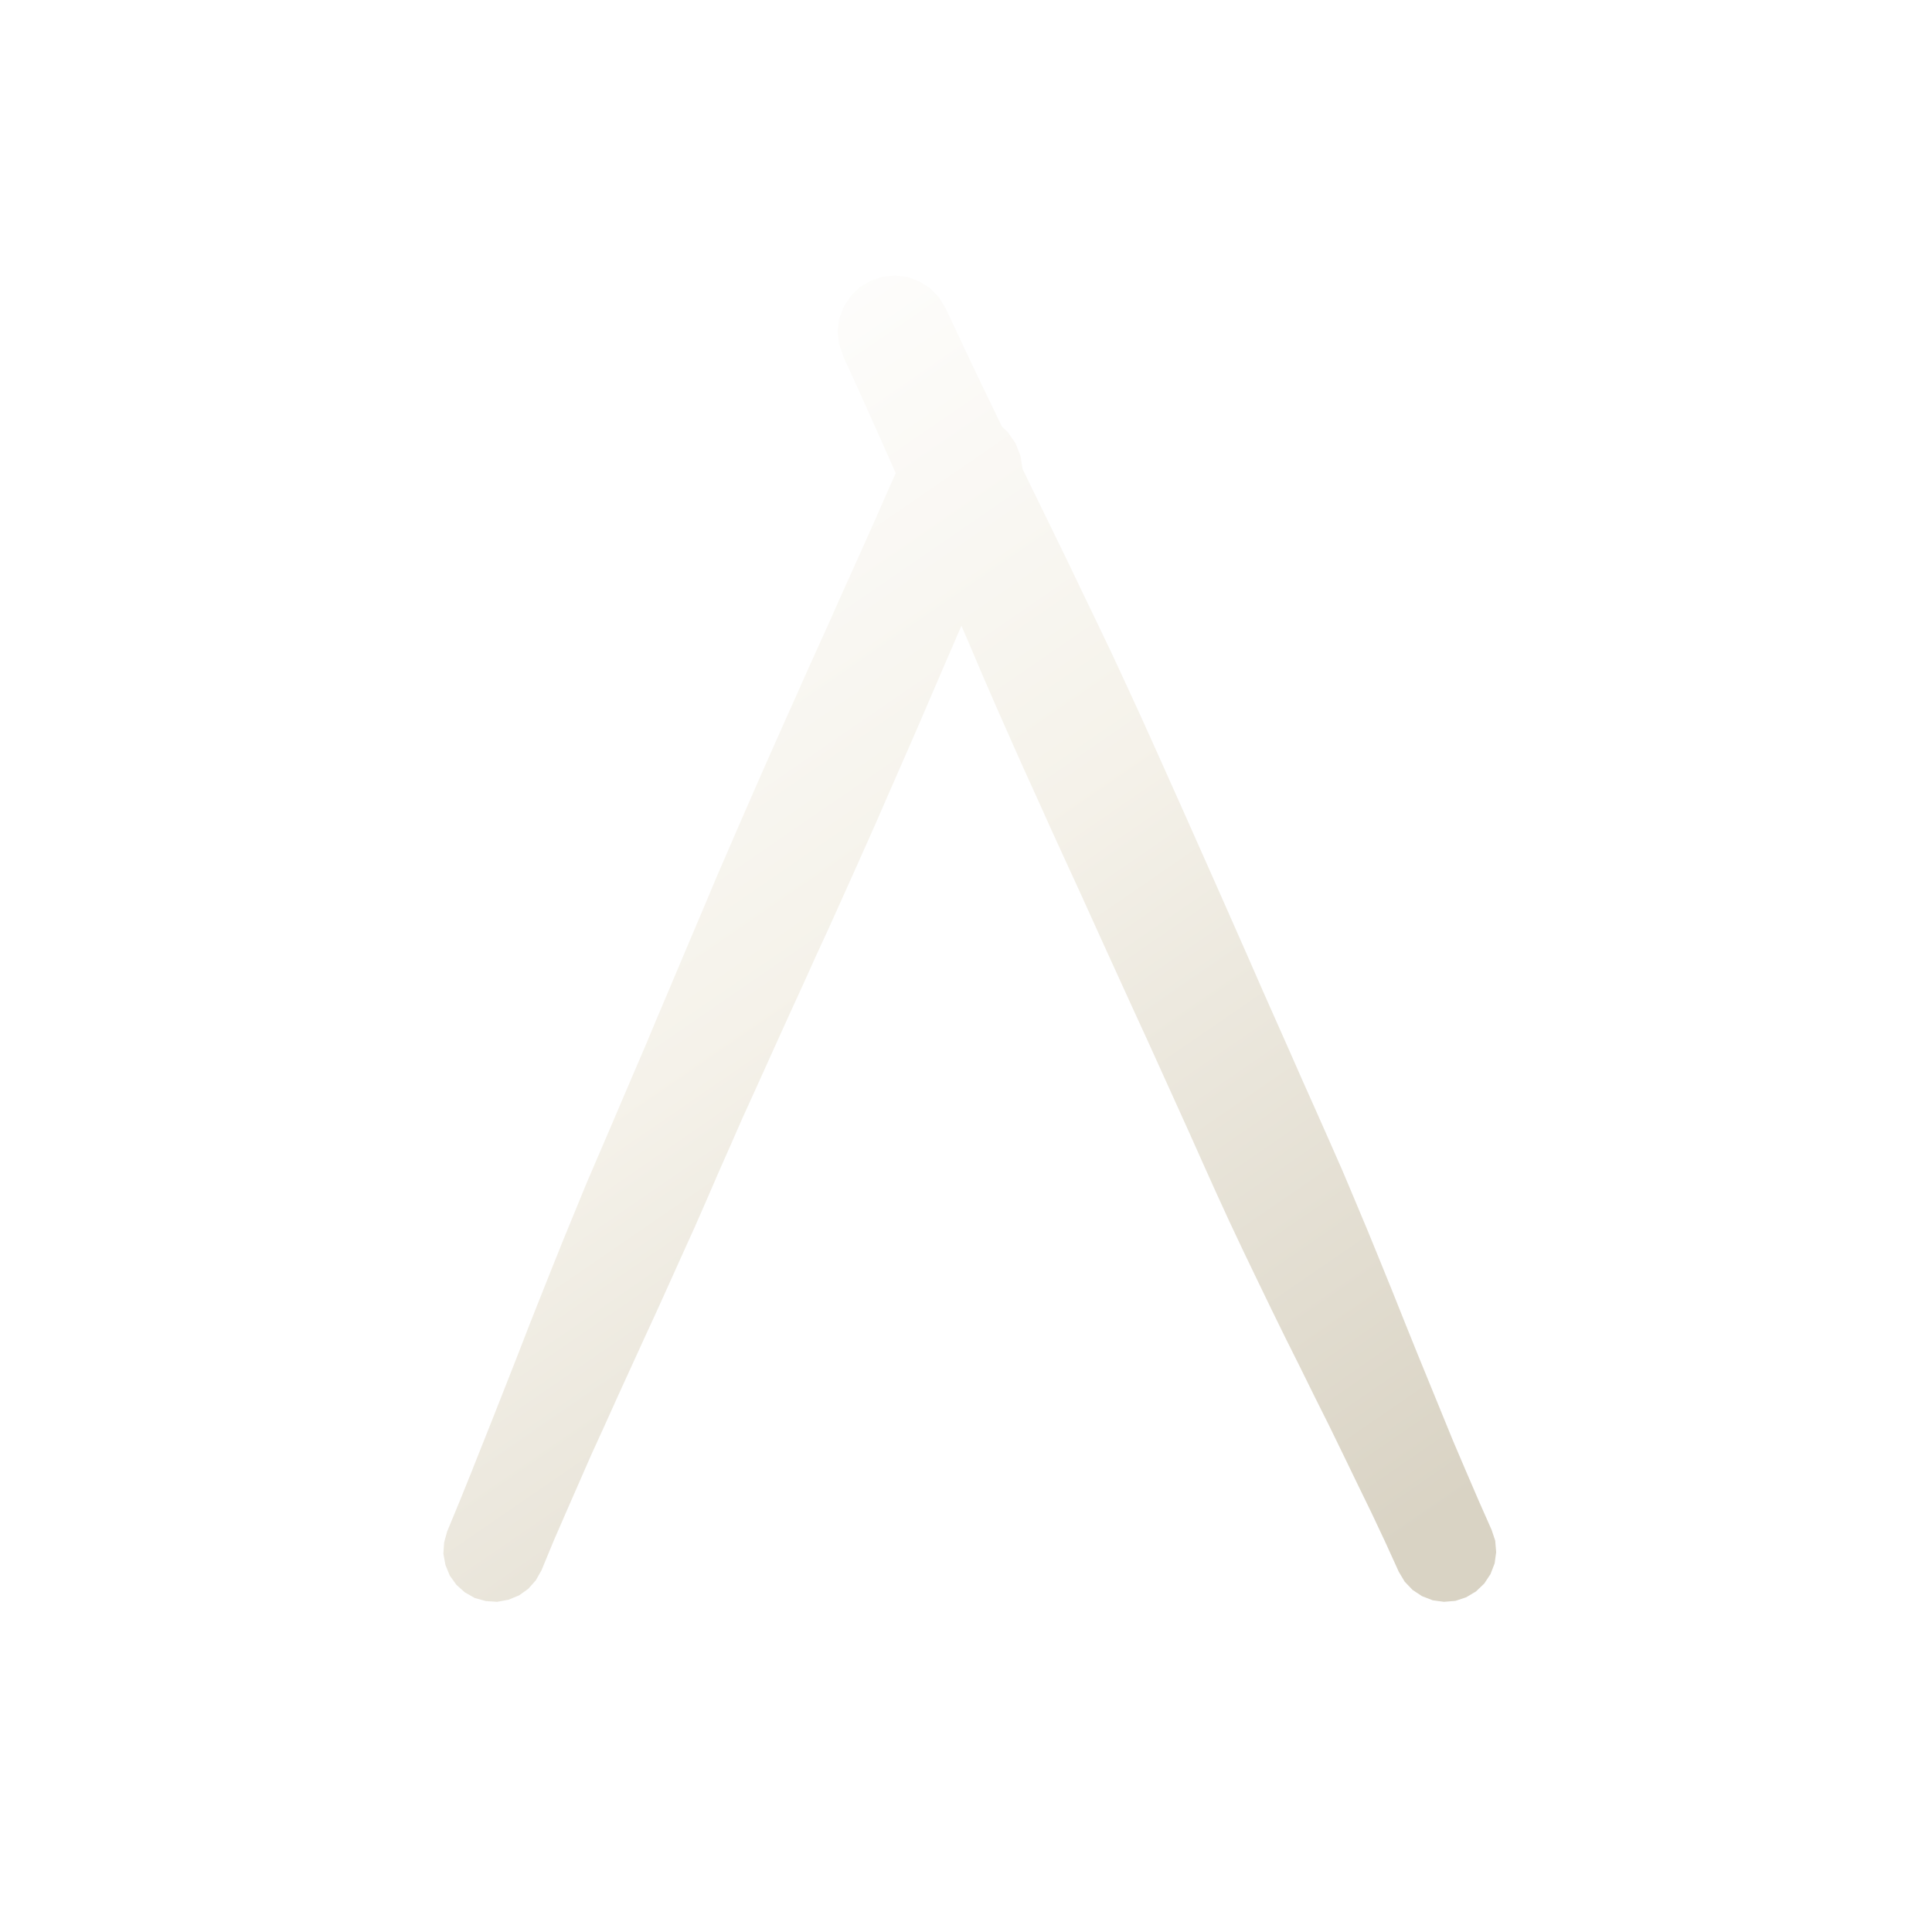
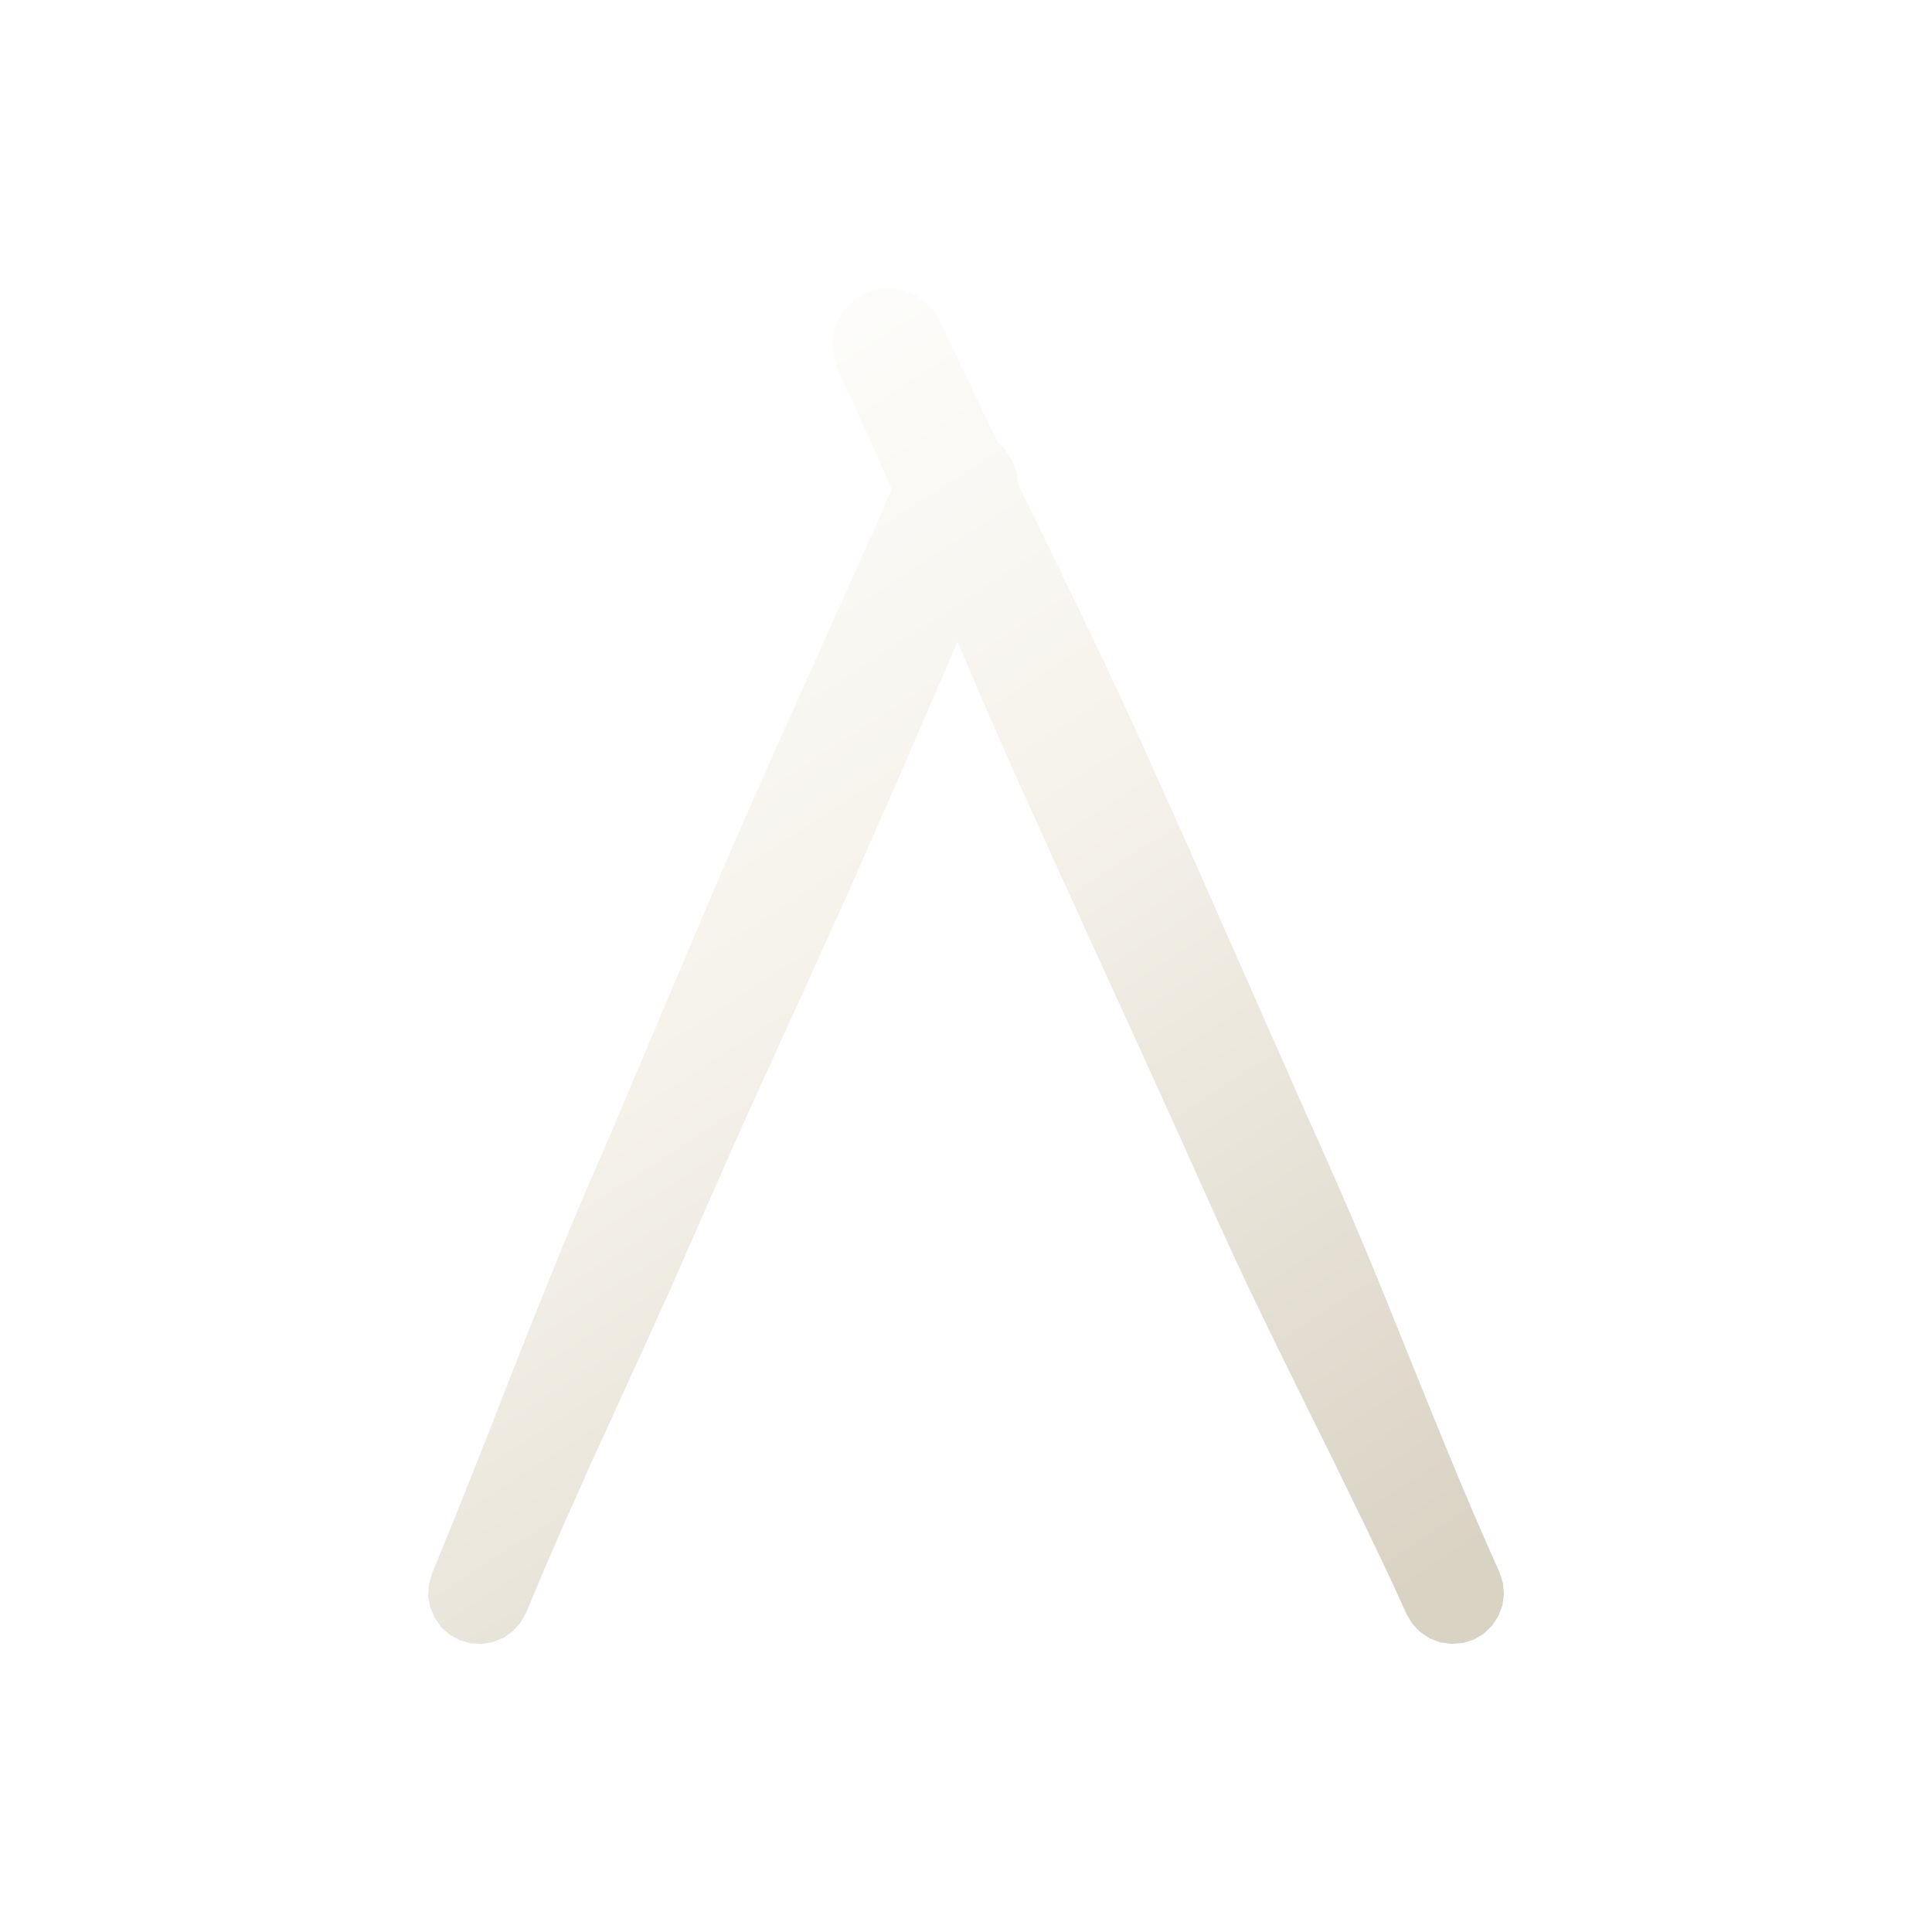
<svg xmlns="http://www.w3.org/2000/svg" width="1024" height="1024" viewBox="0 0 1024 1024" fill="none">
  <defs>
-     <linearGradient id="body_dark" x1="300" y1="180" x2="740" y2="820" gradientUnits="userSpaceOnUse">
+     <linearGradient id="body_dark" x1="300" y1="170" x2="740" y2="850" gradientUnits="userSpaceOnUse">
      <stop offset="0" stop-color="#FFFFFF" />
      <stop offset="0.45" stop-color="#F5F2EA" />
      <stop offset="1" stop-color="#D9D3C4" />
    </linearGradient>
  </defs>
-   <path d="M287.0 832.3 L293.4 816.8 L300.1 801.4 L306.8 786.1 L313.5 770.8 L320.4 755.7 L327.2 740.6 L334.1 725.5 L340.9 710.6 L347.8 695.6 L354.5 680.8 L361.2 665.9 L367.9 651.1 L374.4 636.3 L380.8 621.5 L387.3 606.8 L393.7 592.2 L400.3 577.7 L406.8 563.3 L413.3 548.9 L419.8 534.6 L426.3 520.4 L432.7 506.2 L439.2 492.1 L445.5 478.1 L451.8 464.1 L458.0 450.2 L464.2 436.3 L470.2 422.5 L476.2 408.8 L482.2 395.1 L488.1 381.5 L493.9 368.0 L499.7 354.5 L505.5 341.1 L511.2 327.9 L516.9 314.7 L522.6 301.5 L528.2 288.5 L533.8 275.6 L539.3 262.8 L541.4 255.9 L542.0 248.8 L540.9 241.7 L538.3 235.0 L534.2 229.1 L529.0 224.2 L522.8 220.7 L515.9 218.6 L508.8 218.0 L501.7 219.1 L495.0 221.7 L489.1 225.8 L484.2 231.0 L480.7 237.2 L475.1 250.0 L469.4 262.8 L463.7 275.8 L457.9 288.8 L452.0 301.9 L446.1 315.0 L440.2 328.3 L434.2 341.6 L428.1 355.1 L422.1 368.6 L416.0 382.2 L409.9 395.9 L403.8 409.7 L397.7 423.6 L391.6 437.6 L385.5 451.7 L379.4 465.8 L373.4 480.1 L367.3 494.5 L361.2 508.9 L355.1 523.4 L348.9 538.0 L342.8 552.6 L336.5 567.3 L330.2 582.0 L323.9 596.8 L317.5 611.7 L311.1 626.6 L304.9 641.7 L298.7 656.8 L292.6 672.0 L286.5 687.3 L280.4 702.7 L274.4 718.2 L268.3 733.7 L262.2 749.2 L256.0 764.8 L249.8 780.4 L243.5 796.0 L237.0 811.7 L235.4 817.5 L235.0 823.5 L236.1 829.5 L238.4 835.1 L241.9 840.0 L246.4 844.0 L251.7 847.0 L257.5 848.6 L263.5 849.0 L269.5 847.9 L275.1 845.6 L280.0 842.1 L284.0 837.6Z M446.8 188.6 L454.6 205.7 L462.3 222.8 L469.9 239.8 L477.4 256.8 L484.7 273.7 L492.0 290.6 L499.2 307.5 L506.4 324.3 L513.6 341.0 L520.7 357.7 L527.9 374.3 L535.2 390.8 L542.5 407.2 L549.9 423.5 L557.2 439.7 L564.6 455.9 L572.0 472.0 L579.3 488.1 L586.6 504.2 L593.9 520.2 L601.2 536.2 L608.5 552.1 L615.7 568.0 L622.9 583.9 L630.1 599.8 L637.2 615.7 L644.3 631.5 L651.5 647.2 L658.9 662.9 L666.4 678.5 L673.9 694.0 L681.5 709.5 L689.2 724.9 L696.8 740.3 L704.5 755.7 L712.0 771.1 L719.5 786.6 L727.0 802.0 L734.3 817.5 L741.4 833.1 L744.5 838.3 L748.7 842.7 L753.7 846.0 L759.4 848.2 L765.3 849.0 L771.4 848.5 L777.1 846.6 L782.3 843.5 L786.7 839.3 L790.0 834.3 L792.2 828.6 L793.0 822.7 L792.5 816.6 L790.6 810.9 L783.7 795.3 L776.9 779.5 L770.2 763.8 L763.7 747.9 L757.2 732.0 L750.7 716.1 L744.3 700.2 L737.9 684.2 L731.4 668.2 L724.9 652.3 L718.2 636.3 L711.5 620.4 L704.5 604.5 L697.5 588.7 L690.4 572.8 L683.4 556.9 L676.3 540.9 L669.2 524.9 L662.2 508.9 L655.1 492.8 L648.0 476.7 L640.8 460.5 L633.6 444.3 L626.4 428.1 L619.1 411.8 L611.8 395.5 L604.4 379.1 L596.9 362.8 L589.3 346.4 L581.5 330.1 L573.6 313.7 L565.7 297.2 L557.7 280.8 L549.6 264.2 L541.5 247.6 L533.4 231.0 L525.3 214.2 L517.2 197.4 L509.2 180.4 L501.2 163.4 L497.7 157.6 L493.0 152.8 L487.4 149.2 L481.1 146.8 L474.4 146.0 L467.7 146.7 L461.4 148.8 L455.6 152.3 L450.8 157.0 L447.2 162.6 L444.8 168.9 L444.0 175.6 L444.7 182.3Z" fill="url(#body_dark)" />
+   <path d="M278.9 854.7 L285.5 838.8 L292.3 823.0 L299.1 807.3 L306.1 791.7 L313.0 776.1 L320.1 760.7 L327.1 745.3 L334.1 729.9 L341.1 714.7 L348.0 699.4 L354.9 684.2 L361.6 669.0 L368.3 653.8 L374.9 638.7 L381.5 623.7 L388.1 608.7 L394.8 593.8 L401.5 579.0 L408.2 564.3 L414.8 549.7 L421.5 535.1 L428.1 520.6 L434.6 506.2 L441.1 491.8 L447.6 477.5 L453.9 463.2 L460.2 449.0 L466.4 434.9 L472.6 420.8 L478.7 406.8 L484.7 392.9 L490.7 379.0 L496.7 365.2 L502.6 351.5 L508.4 337.9 L514.3 324.4 L520.0 311.0 L525.8 297.7 L531.5 284.4 L537.2 271.3 L539.4 264.4 L539.9 257.3 L538.8 250.2 L536.2 243.5 L532.1 237.6 L526.9 232.8 L520.7 229.2 L513.8 227.1 L506.7 226.5 L499.6 227.6 L492.9 230.2 L487.0 234.3 L482.1 239.5 L478.6 245.7 L472.8 258.8 L467.1 272.0 L461.2 285.2 L455.3 298.5 L449.3 311.9 L443.2 325.4 L437.1 339.0 L431.0 352.7 L424.8 366.4 L418.6 380.3 L412.3 394.2 L406.1 408.3 L399.8 422.4 L393.6 436.6 L387.3 450.9 L381.1 465.4 L374.9 479.9 L368.7 494.5 L362.5 509.2 L356.2 524.0 L349.9 538.8 L343.6 553.8 L337.3 568.7 L330.9 583.8 L324.5 598.9 L318.0 614.0 L311.4 629.2 L304.9 644.5 L298.5 659.9 L292.2 675.4 L285.9 691.0 L279.6 706.7 L273.4 722.5 L267.2 738.3 L261.0 754.2 L254.7 770.1 L248.4 786.0 L242.0 802.0 L235.5 818.0 L229.0 834.0 L227.3 839.8 L226.9 845.9 L228.0 851.8 L230.3 857.4 L233.8 862.4 L238.3 866.4 L243.6 869.3 L249.4 871.0 L255.4 871.3 L261.4 870.3 L267.0 868.0 L271.9 864.5 L275.9 860.0Z M443.8 195.4 L451.9 212.9 L459.8 230.3 L467.5 247.7 L475.2 265.1 L482.7 282.5 L490.2 299.8 L497.6 317.1 L504.9 334.3 L512.3 351.4 L519.6 368.5 L527.0 385.4 L534.4 402.3 L541.9 419.1 L549.5 435.8 L557.0 452.5 L564.6 469.1 L572.1 485.6 L579.6 502.1 L587.1 518.5 L594.6 534.9 L602.1 551.3 L609.5 567.6 L616.9 583.9 L624.3 600.2 L631.6 616.5 L638.9 632.7 L646.2 648.9 L653.6 665.0 L661.1 681.1 L668.8 697.0 L676.5 712.9 L684.3 728.8 L692.1 744.6 L699.9 760.4 L707.7 776.2 L715.4 792.0 L723.1 807.8 L730.7 823.6 L738.2 839.5 L745.5 855.5 L748.6 860.7 L752.8 865.0 L757.8 868.4 L763.4 870.5 L769.4 871.3 L775.5 870.8 L781.2 869.0 L786.4 865.9 L790.8 861.7 L794.1 856.7 L796.3 851.0 L797.1 845.0 L796.6 839.0 L794.7 833.2 L787.6 817.2 L780.6 801.1 L773.8 785.0 L767.1 768.8 L760.4 752.5 L753.8 736.2 L747.2 719.9 L740.6 703.5 L734.0 687.2 L727.3 670.8 L720.5 654.5 L713.5 638.2 L706.4 622.0 L699.2 605.7 L691.9 589.5 L684.7 573.2 L677.5 556.8 L670.2 540.4 L663.0 524.0 L655.7 507.5 L648.4 491.0 L641.1 474.4 L633.8 457.9 L626.4 441.2 L618.9 424.6 L611.4 407.9 L603.9 391.1 L596.2 374.4 L588.4 357.6 L580.4 340.8 L572.4 324.1 L564.2 307.2 L556.0 290.3 L547.8 273.4 L539.5 256.4 L531.2 239.3 L522.9 222.2 L514.7 204.9 L506.4 187.6 L498.2 170.1 L494.7 164.3 L490.1 159.5 L484.4 155.9 L478.1 153.6 L471.4 152.7 L464.8 153.4 L458.4 155.5 L452.6 159.0 L447.8 163.7 L444.2 169.3 L441.9 175.7 L441.0 182.3 L441.7 189.0Z" fill="url(#body_dark)" />
</svg>
